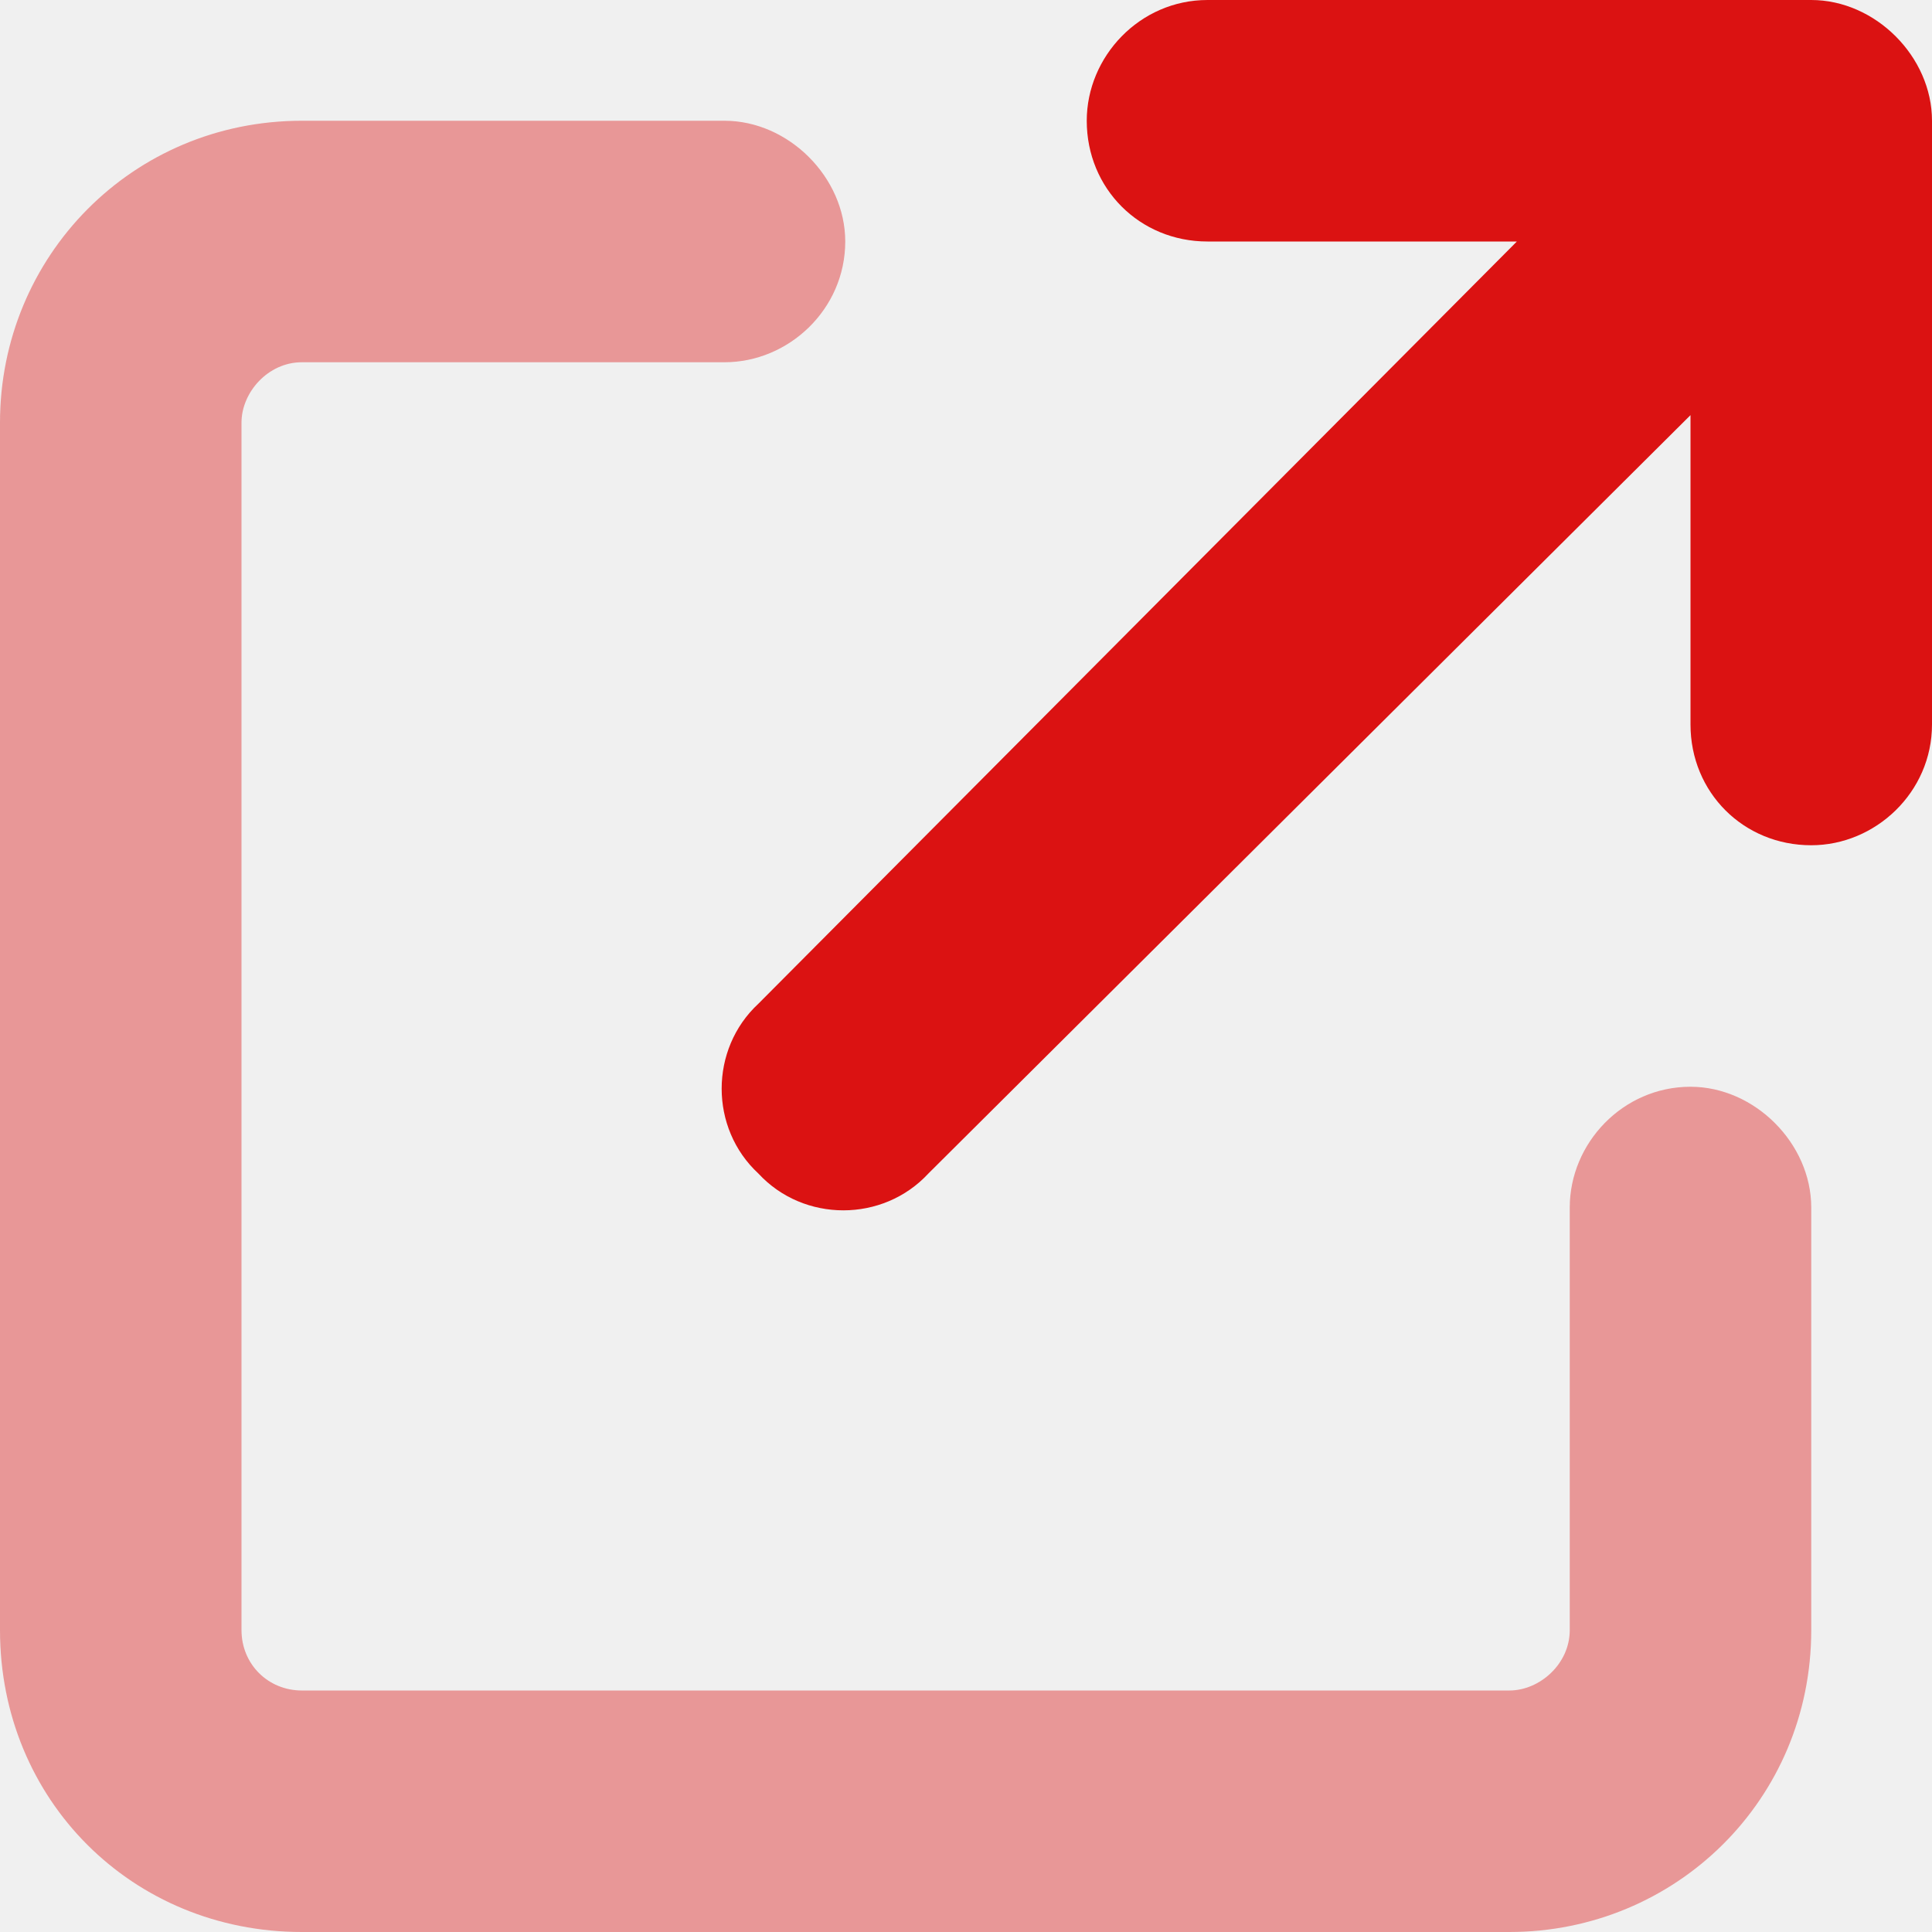
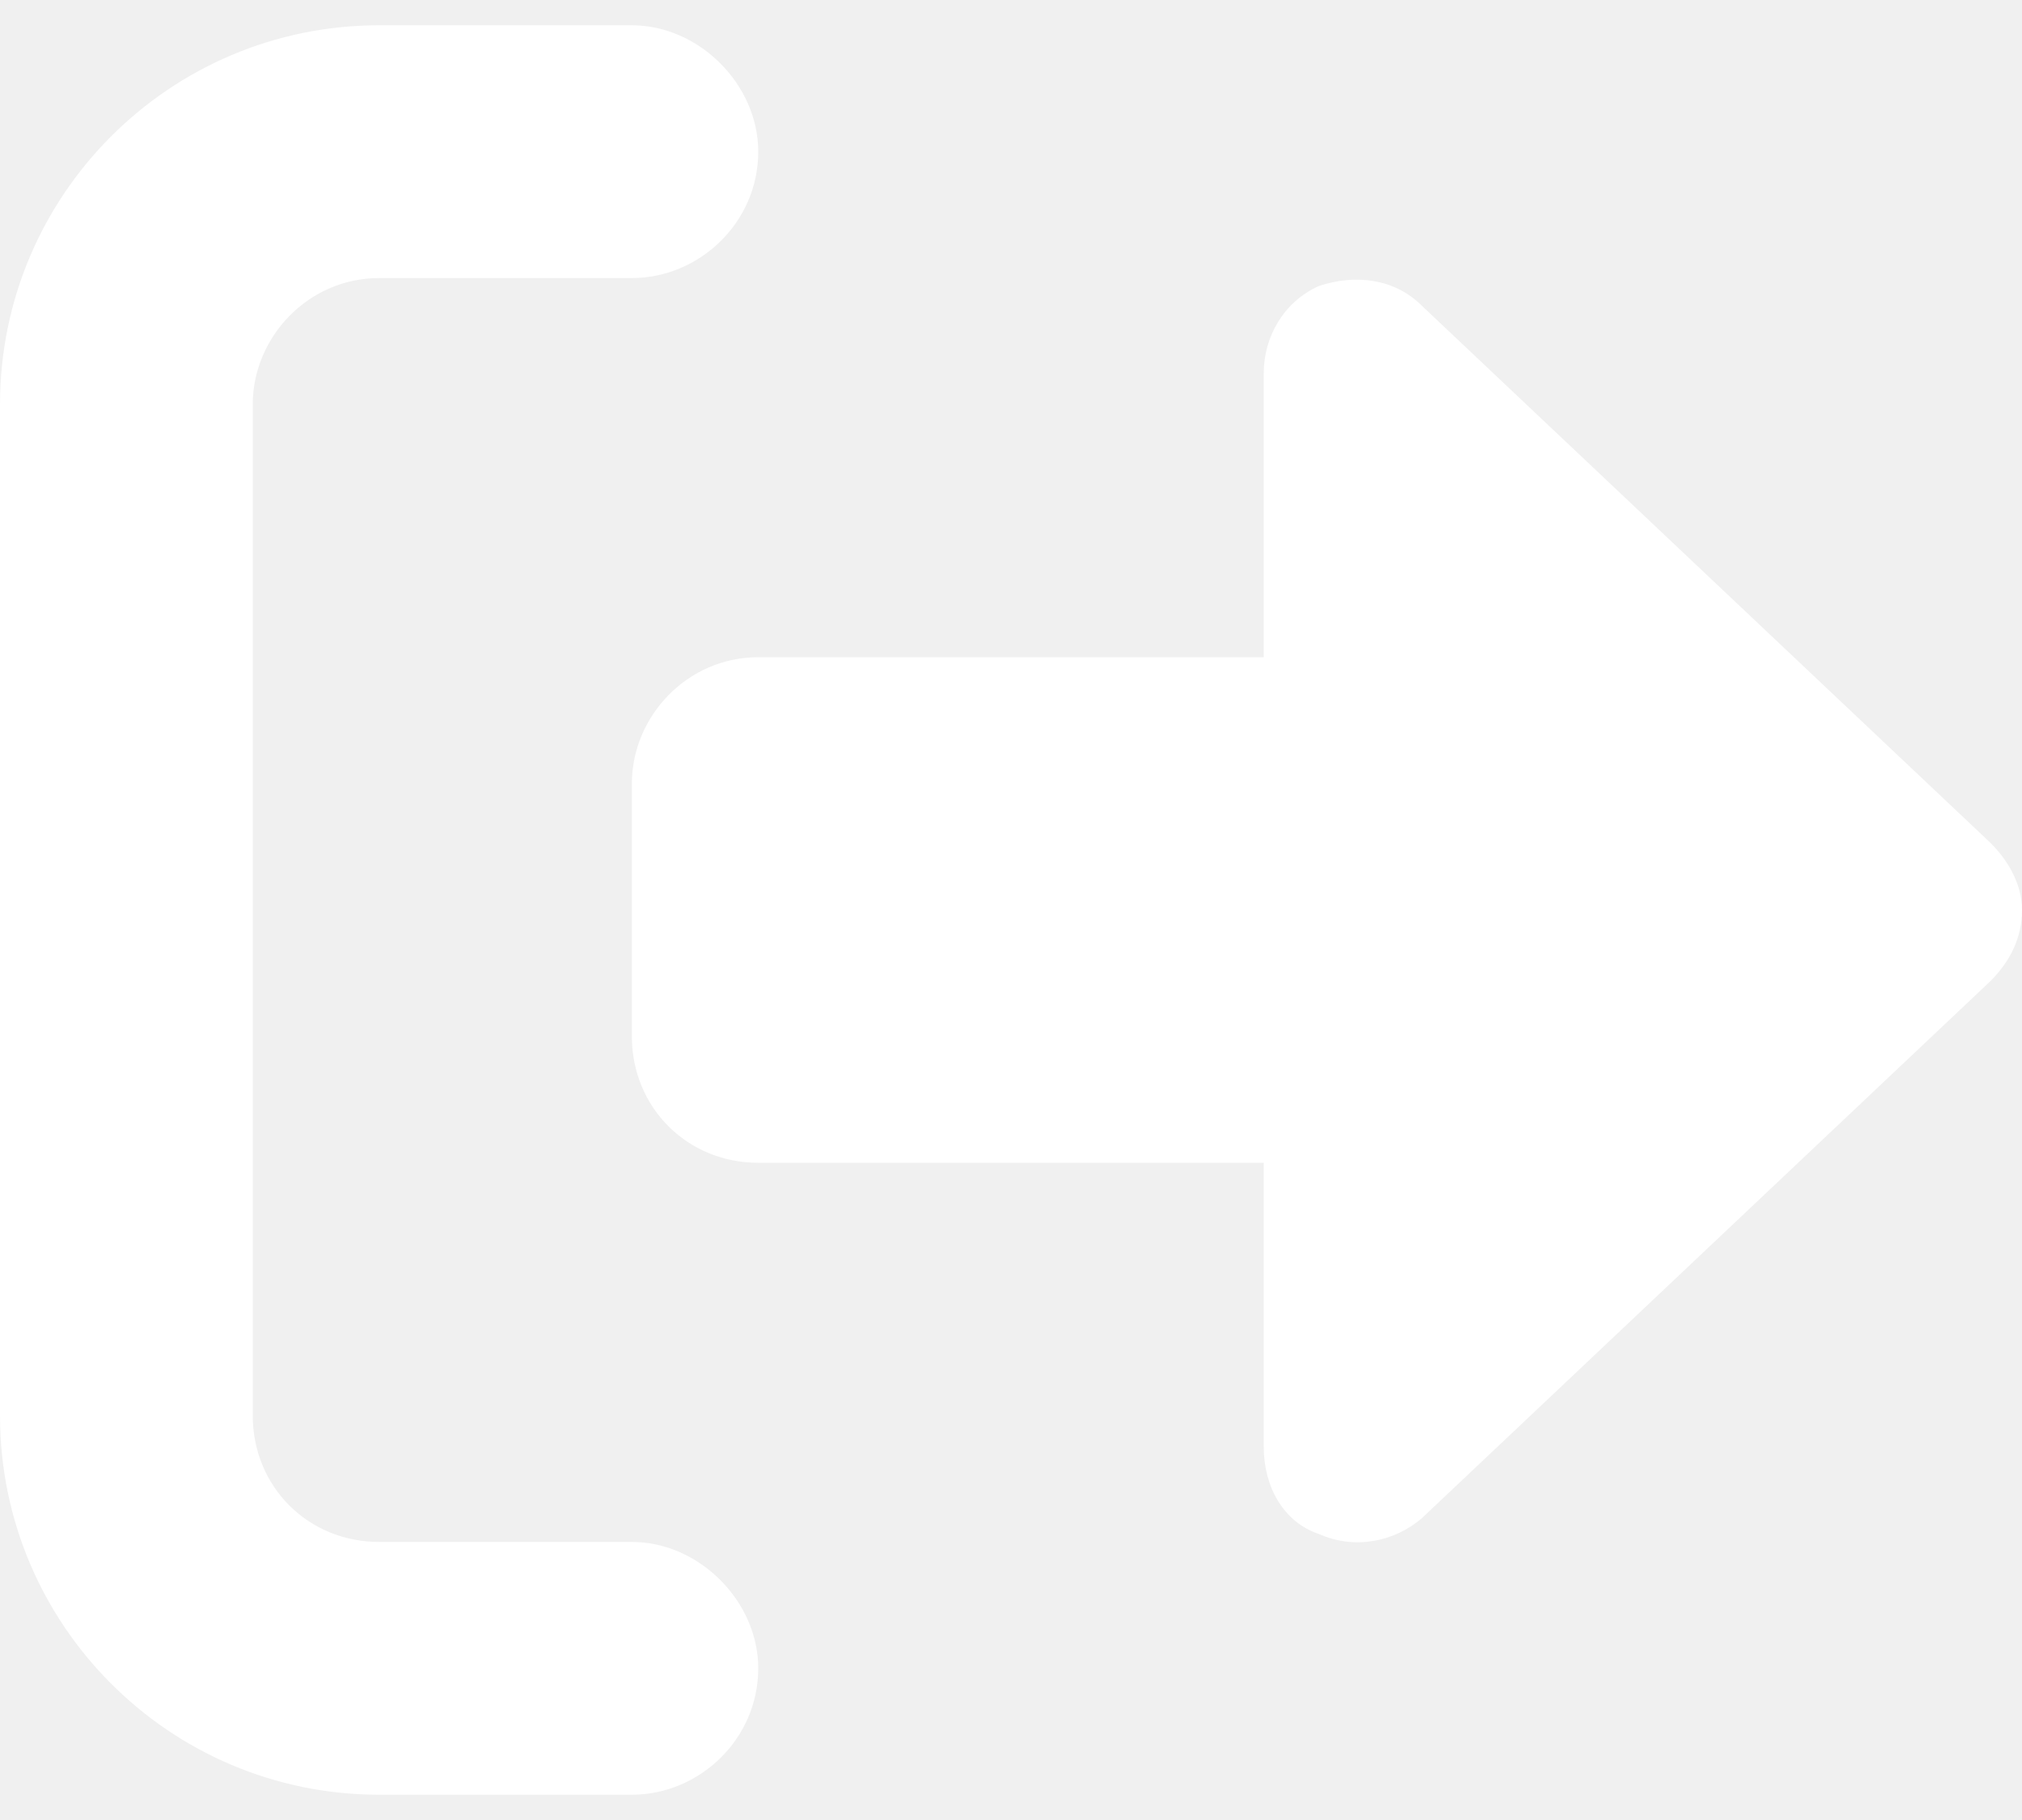
- <svg xmlns="http://www.w3.org/2000/svg" width="16" height="16" viewBox="0 0 16 16" fill="none">
-   <path opacity="0.4" d="M0 3.5C0 2.125 1.094 1 2.5 1H6C6.531 1 7 1.469 7 2C7 2.562 6.531 3 6 3H2.5C2.219 3 2 3.25 2 3.5V13.5C2 13.781 2.219 14 2.5 14H12.5C12.75 14 13 13.781 13 13.5V10C13 9.469 13.438 9 14 9C14.531 9 15 9.469 15 10V13.5C15 14.906 13.875 16 12.5 16H2.5C1.094 16 0 14.906 0 13.5V3.5Z" fill="#DB1212" />
-   <path d="M9 1C9 0.469 9.438 0 10 0H15C15.531 0 16 0.469 16 1V6C16 6.562 15.531 7 15 7C14.438 7 14 6.562 14 6V3.438L7.688 9.719C7.312 10.125 6.656 10.125 6.281 9.719C5.875 9.344 5.875 8.688 6.281 8.312L12.562 2H10C9.438 2 9 1.562 9 1Z" fill="#DB1212" />
+ <svg xmlns="http://www.w3.org/2000/svg" width="20" height="18" viewBox="0 0 20 18" fill="none">
+   <path d="M6.25 2.75H3.75C3.047 2.75 2.5 3.336 2.5 4V14C2.5 14.703 3.047 15.25 3.75 15.25H6.25C6.914 15.25 7.5 15.836 7.5 16.5C7.5 17.203 6.914 17.75 6.25 17.75H3.75C1.68 17.75 6.10352e-05 16.07 6.10352e-05 14V4C6.10352e-05 1.93 1.68 0.25 3.75 0.25H6.25C6.914 0.25 7.5 0.836 7.5 1.5C7.5 2.203 6.914 2.75 6.25 2.75ZM19.688 9.703L14.063 15.016C13.789 15.25 13.399 15.328 13.047 15.172C12.695 15.055 12.5 14.703 12.5 14.312V11.5H7.5C6.797 11.5 6.25 10.953 6.25 10.25V7.75C6.25 7.086 6.797 6.5 7.5 6.5H12.5V3.688C12.5 3.336 12.695 2.984 13.047 2.828C13.399 2.711 13.789 2.75 14.063 3.023L19.688 8.336C19.883 8.531 20 8.766 20 9C20 9.273 19.883 9.508 19.688 9.703Z" fill="white" />
</svg>
